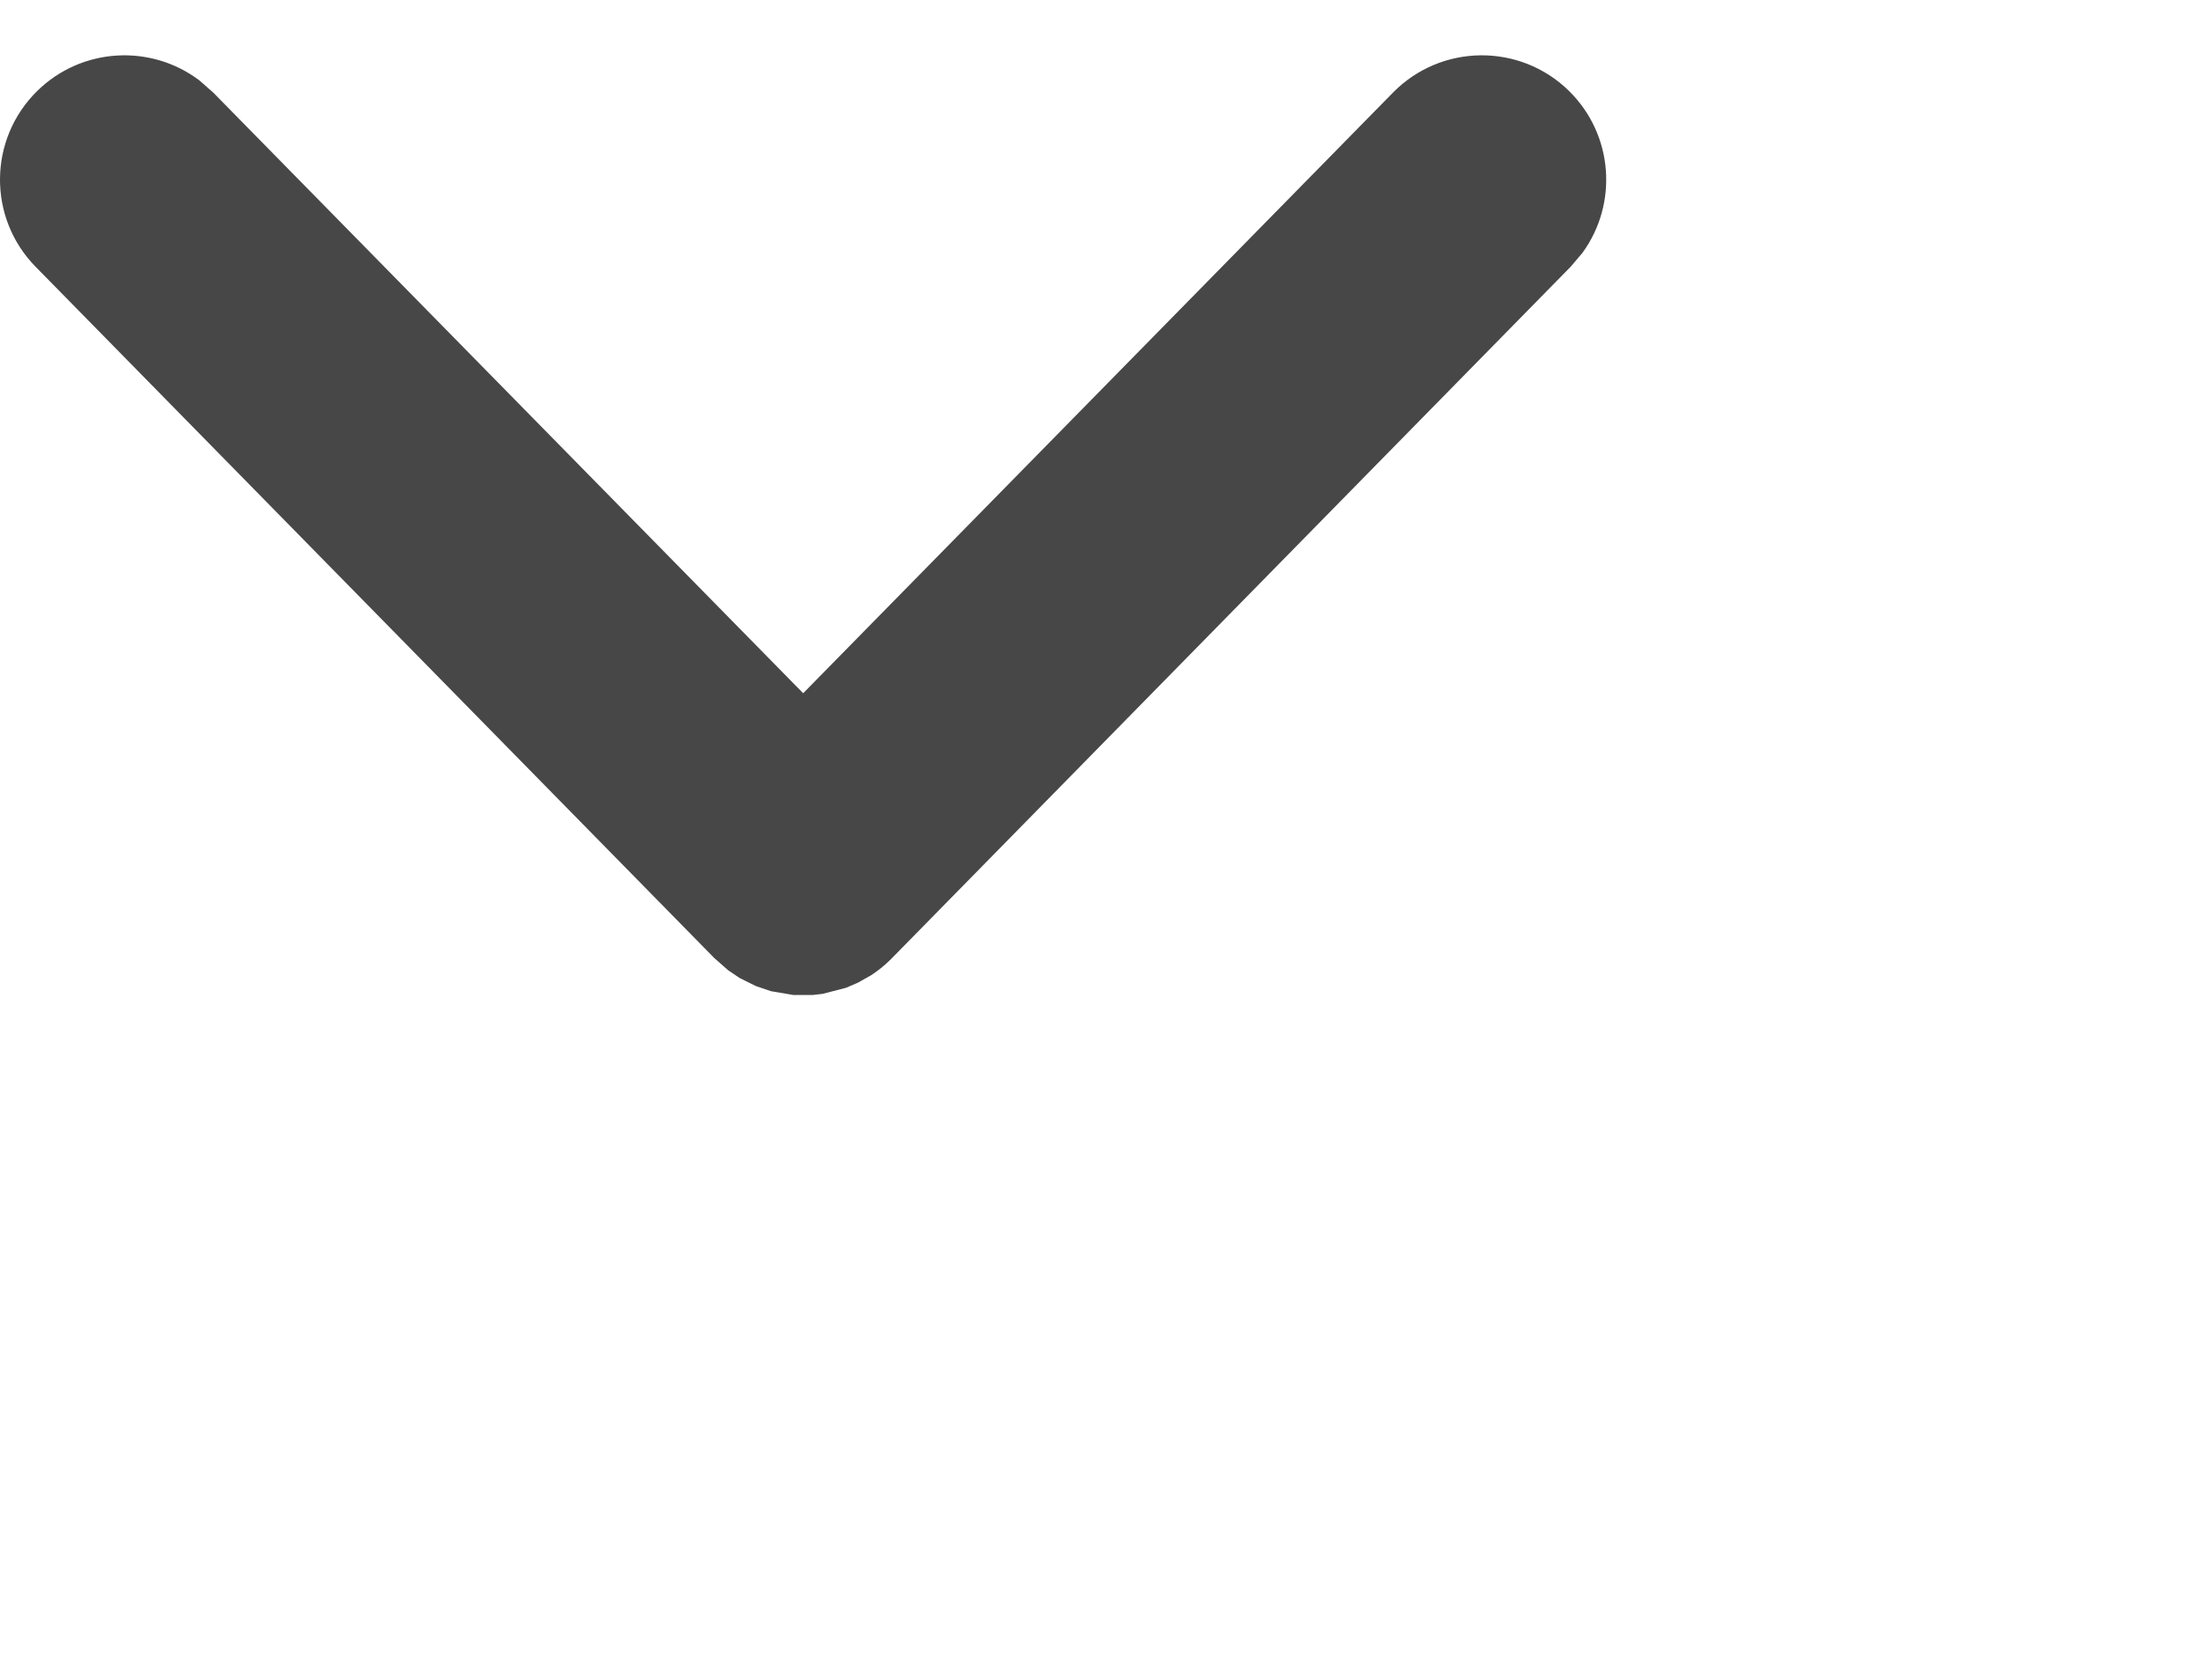
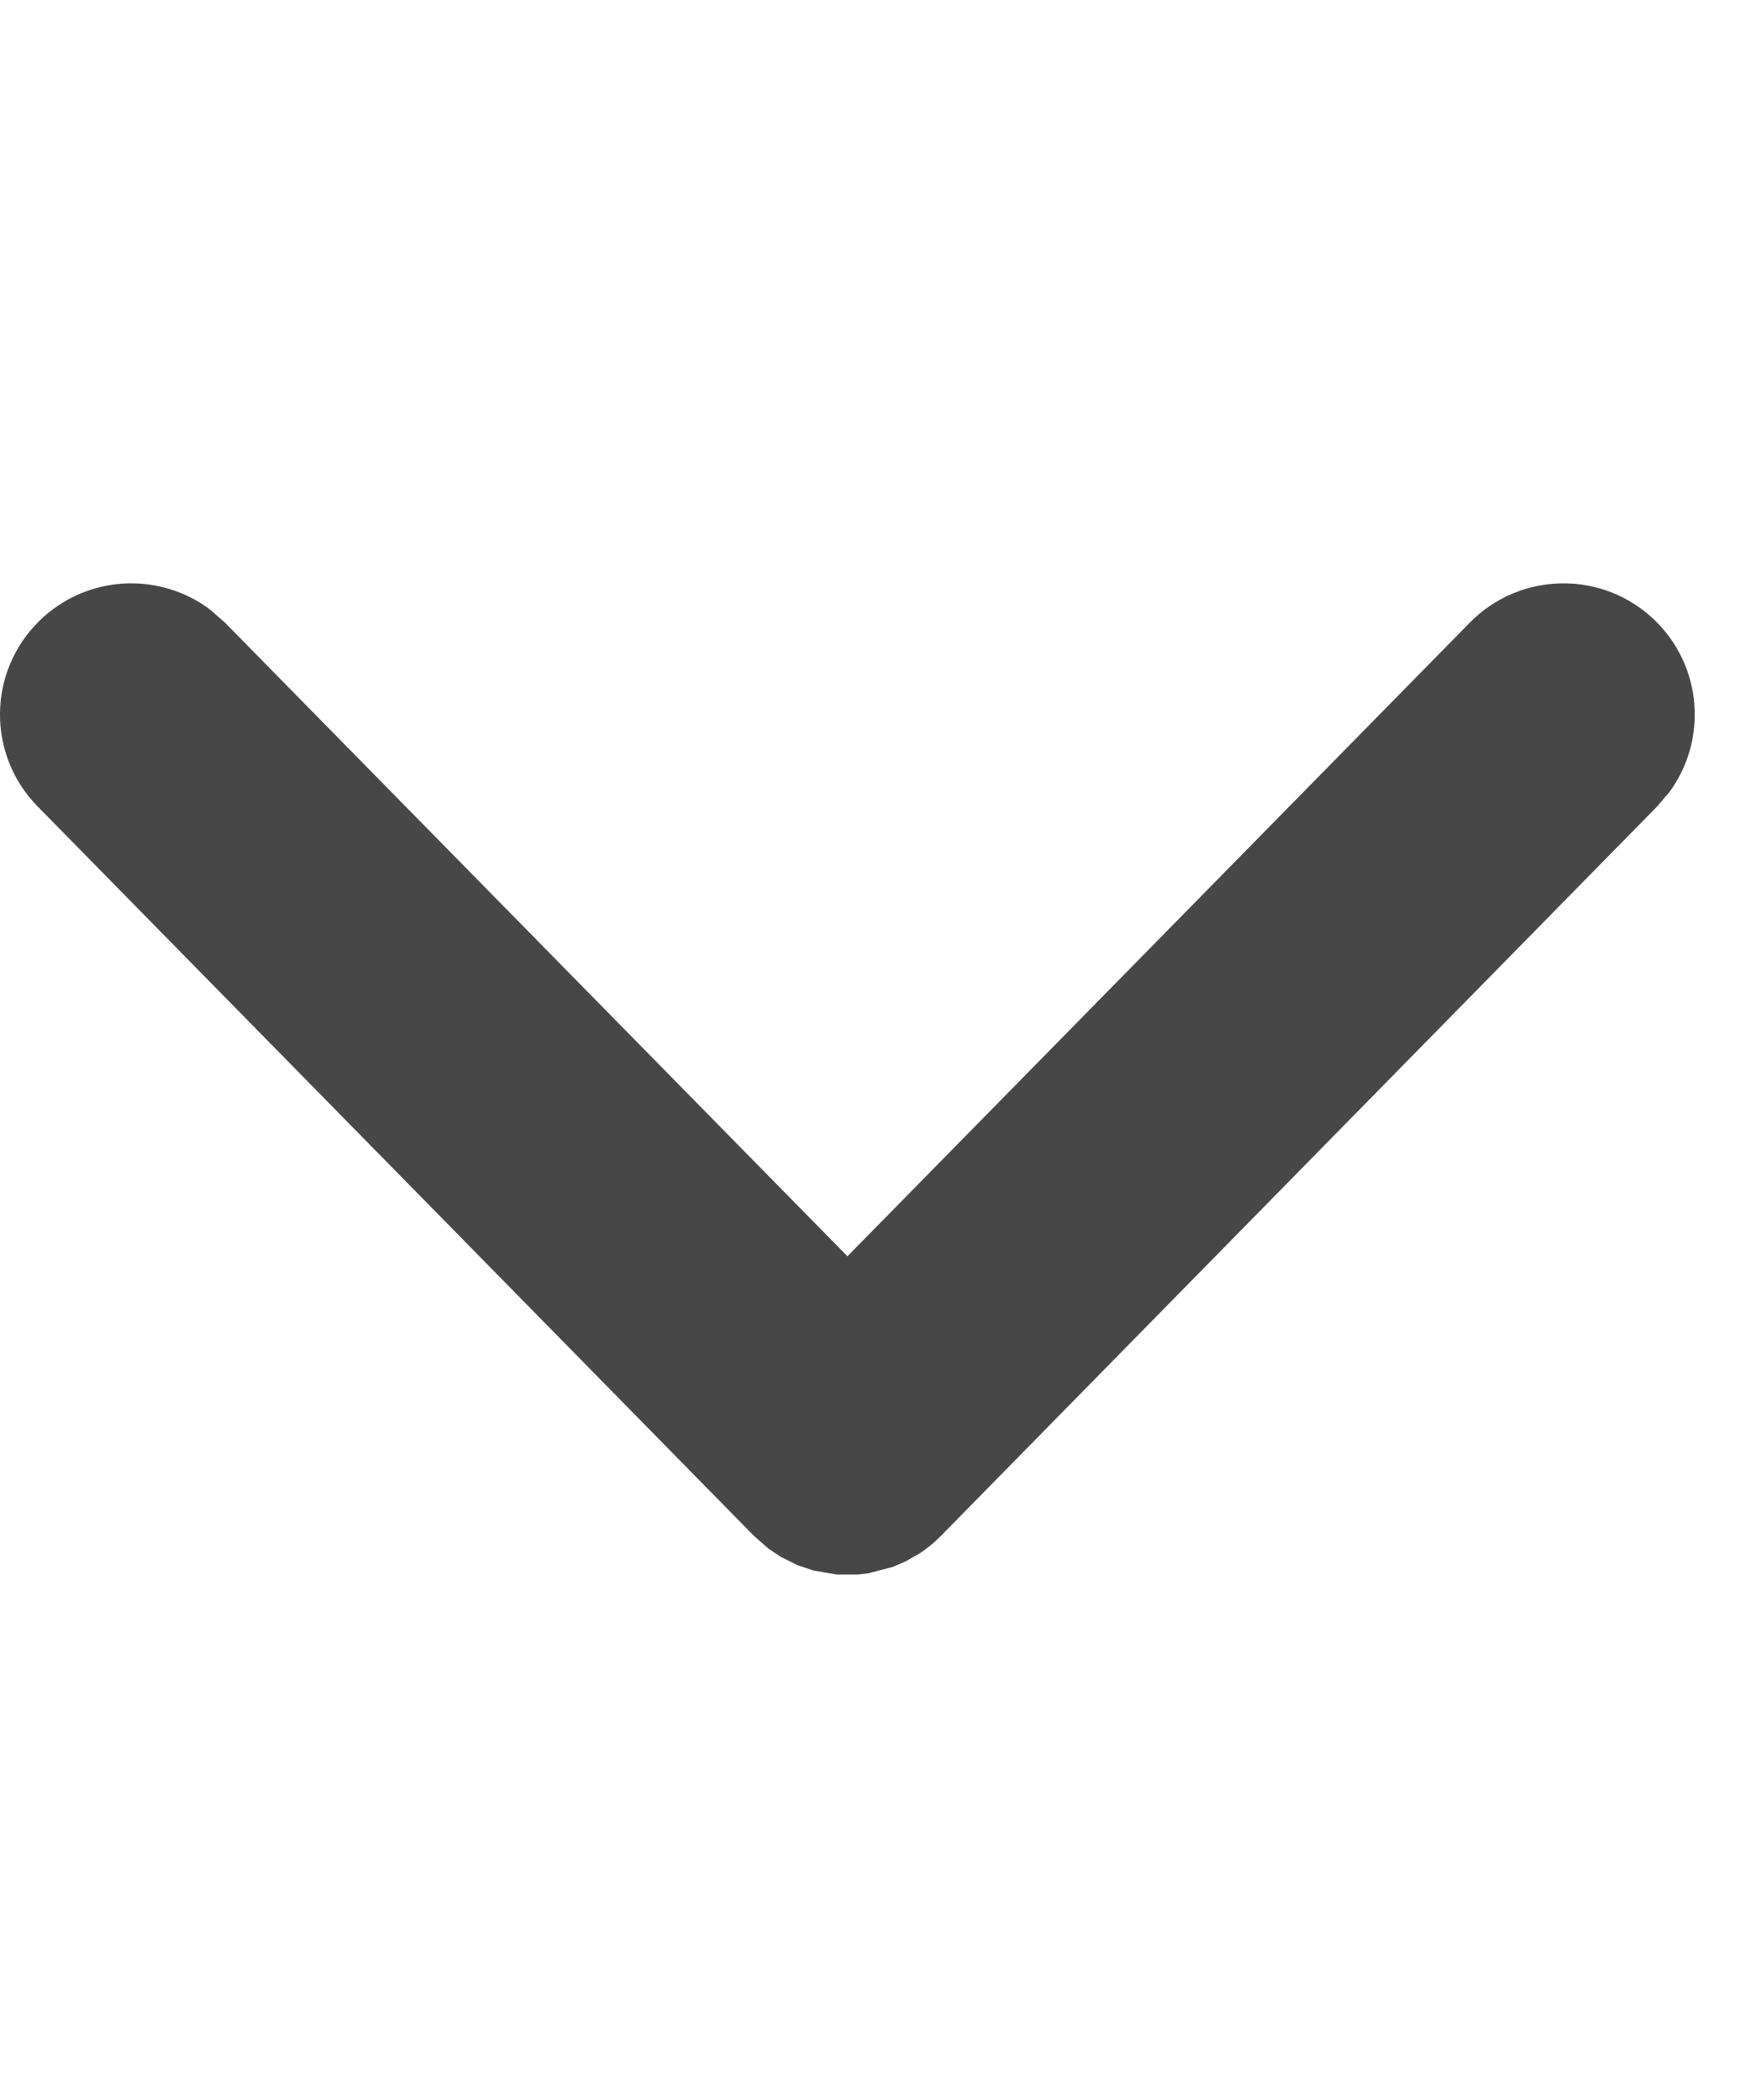
- <svg xmlns="http://www.w3.org/2000/svg" width="20" height="15" fill="#474747" viewbox="0 0 20 15">
-   <path d="M14.308 2.286l-.108.127L8.05 8.678a1.13 1.13 0 0 1-.171.138l-.12.068-.109.047-.212.055-.088.01h-.178l-.201-.034-.138-.047-.145-.072-.104-.07-.125-.11-6.136-6.25C-.113 1.97-.107 1.258.337.822.74.427 1.365.396 1.803.727l.125.11 5.334 5.431L12.595.837c.435-.443 1.148-.45 1.591-.015.403.396.445 1.02.122 1.464z" fill="#474747">
+ <svg xmlns="http://www.w3.org/2000/svg" viewBox="0 0 15 9" color="charcoal" display="inline-block" focusable="false" font-size="1.5rem" height="1em" style="fill: currentcolor; user-select: none;" width="10px" role="img">
+   <svg width="15" height="9" fill="#474747">
+     <path d="M14.308 2.286l-.108.127L8.05 8.678a1.13 1.13 0 0 1-.171.138l-.12.068-.109.047-.212.055-.088.01h-.178l-.201-.034-.138-.047-.145-.072-.104-.07-.125-.11-6.136-6.25C-.113 1.97-.107 1.258.337.822.74.427 1.365.396 1.803.727l.125.11 5.334 5.431L12.595.837c.435-.443 1.148-.45 1.591-.015.403.396.445 1.02.122 1.464z" fill="#474747" style="">
</path>
+   </svg>
</svg>
